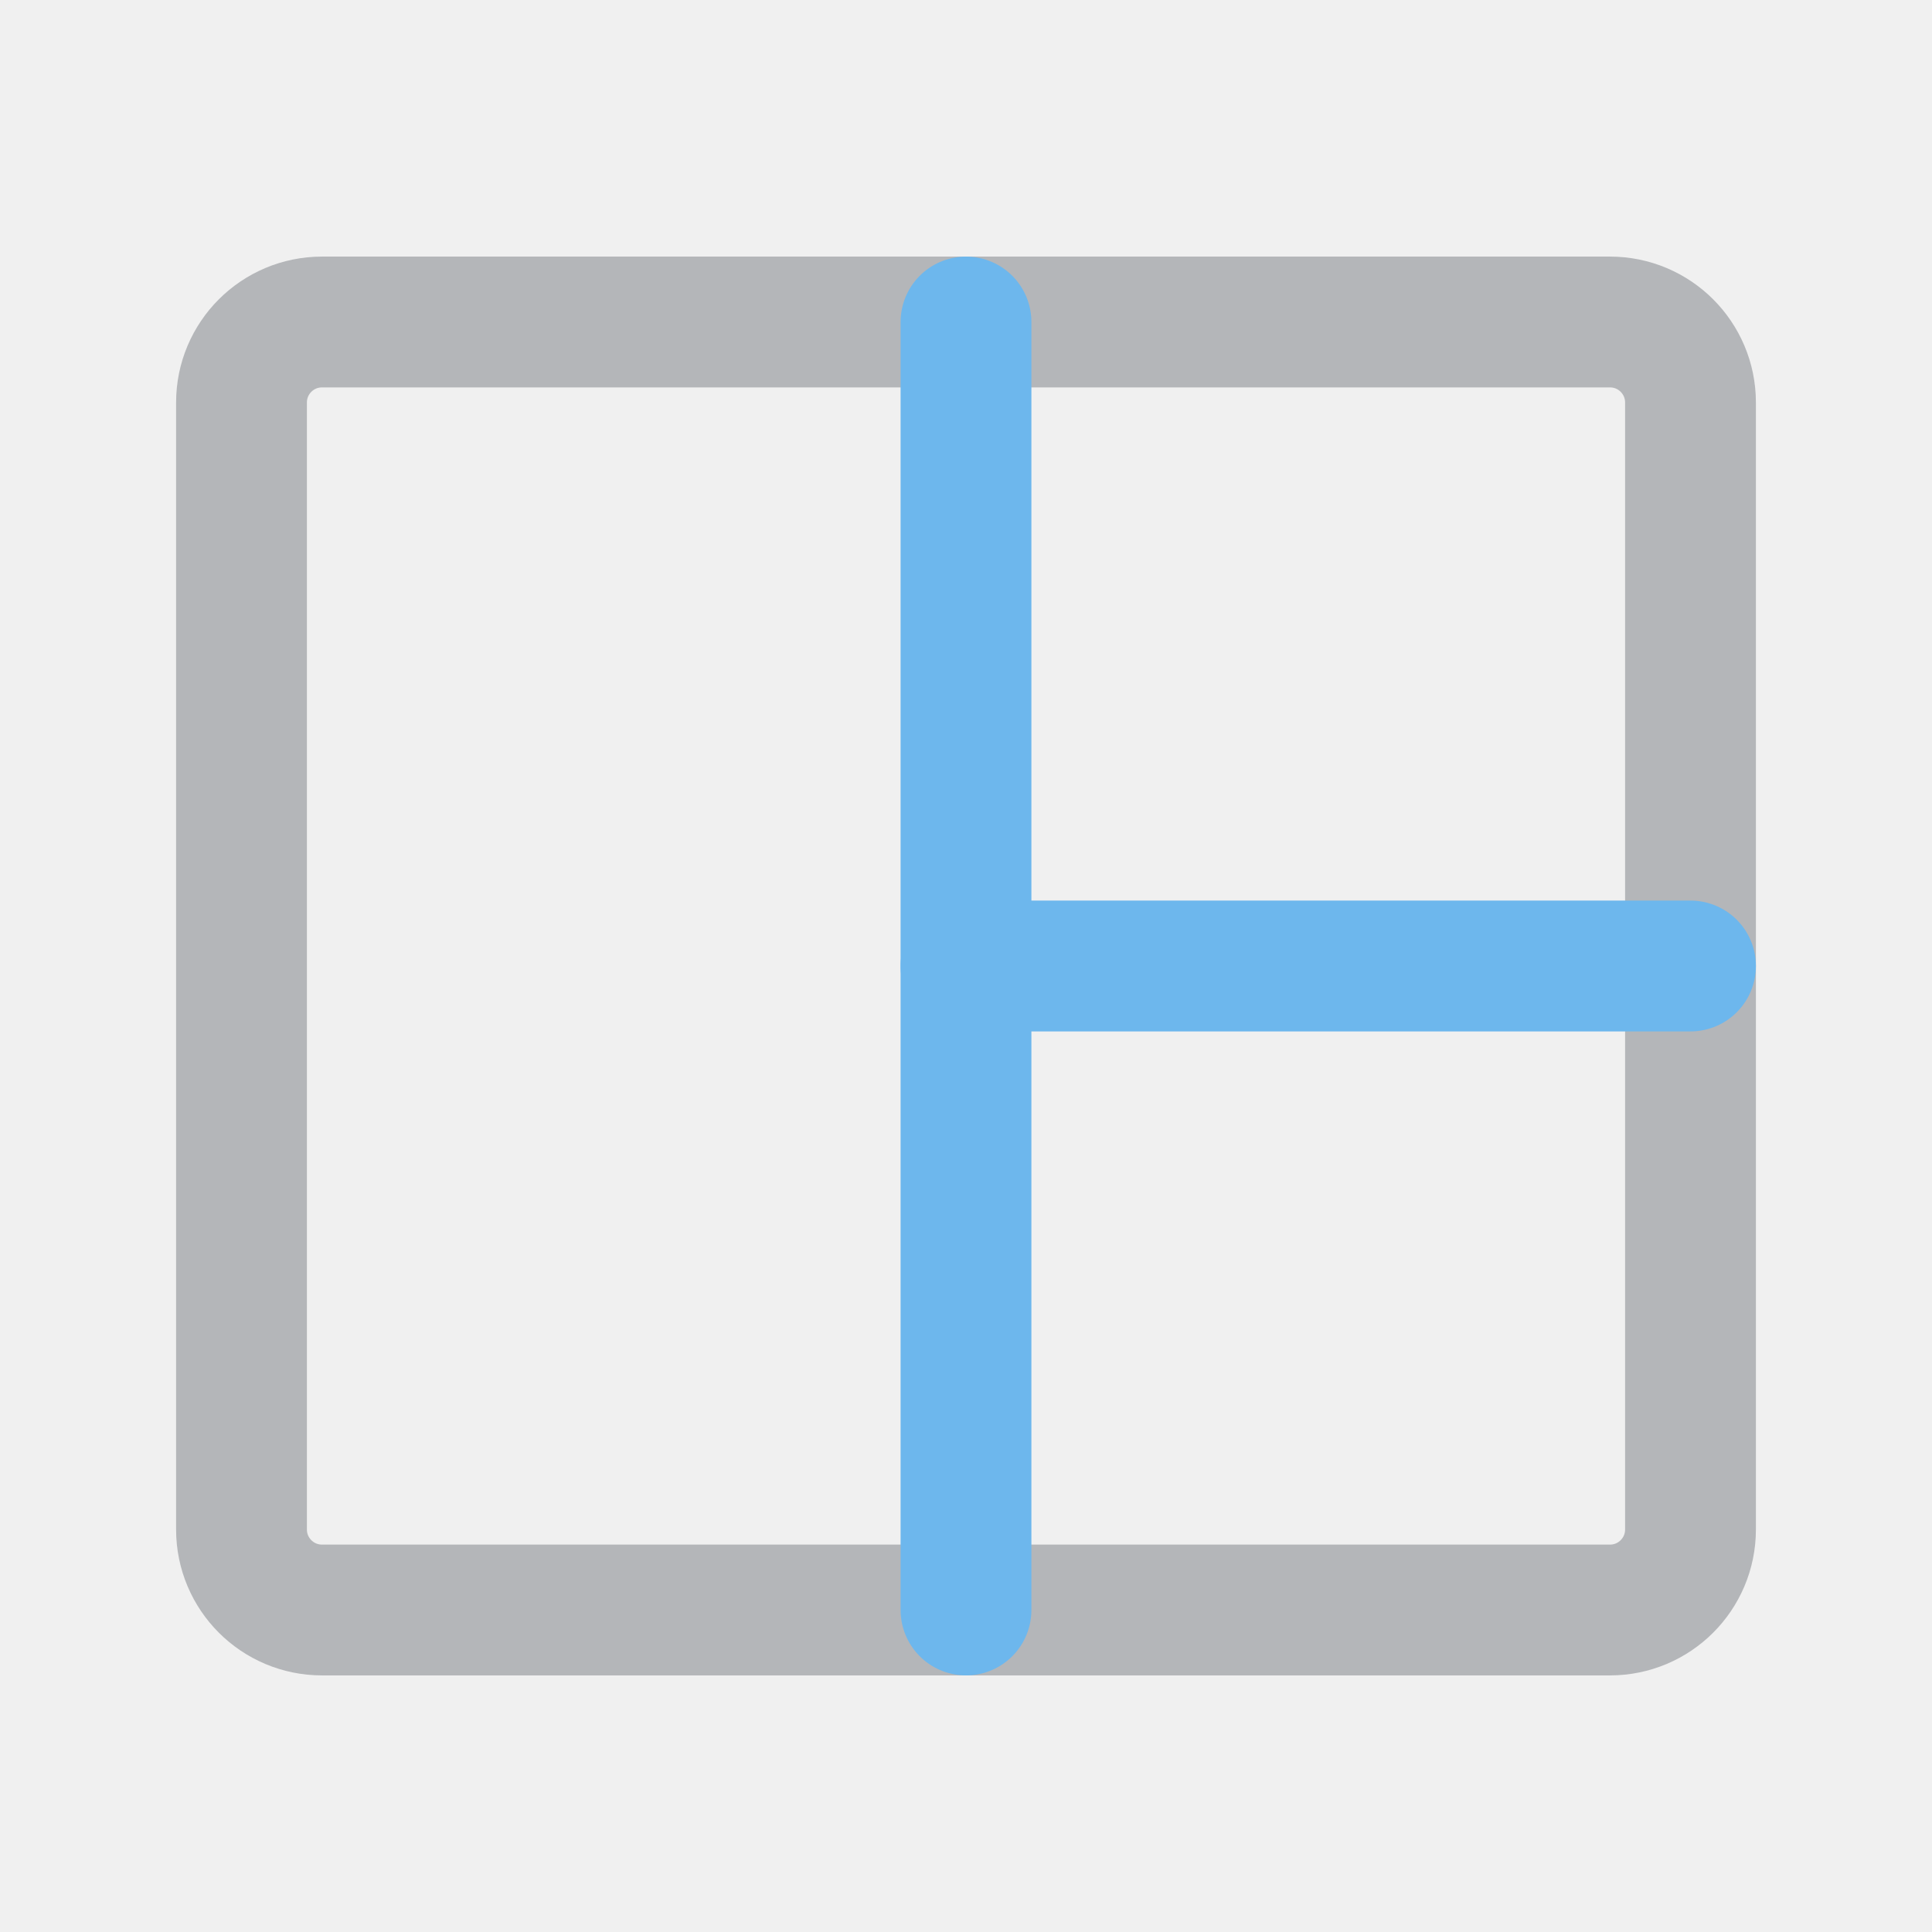
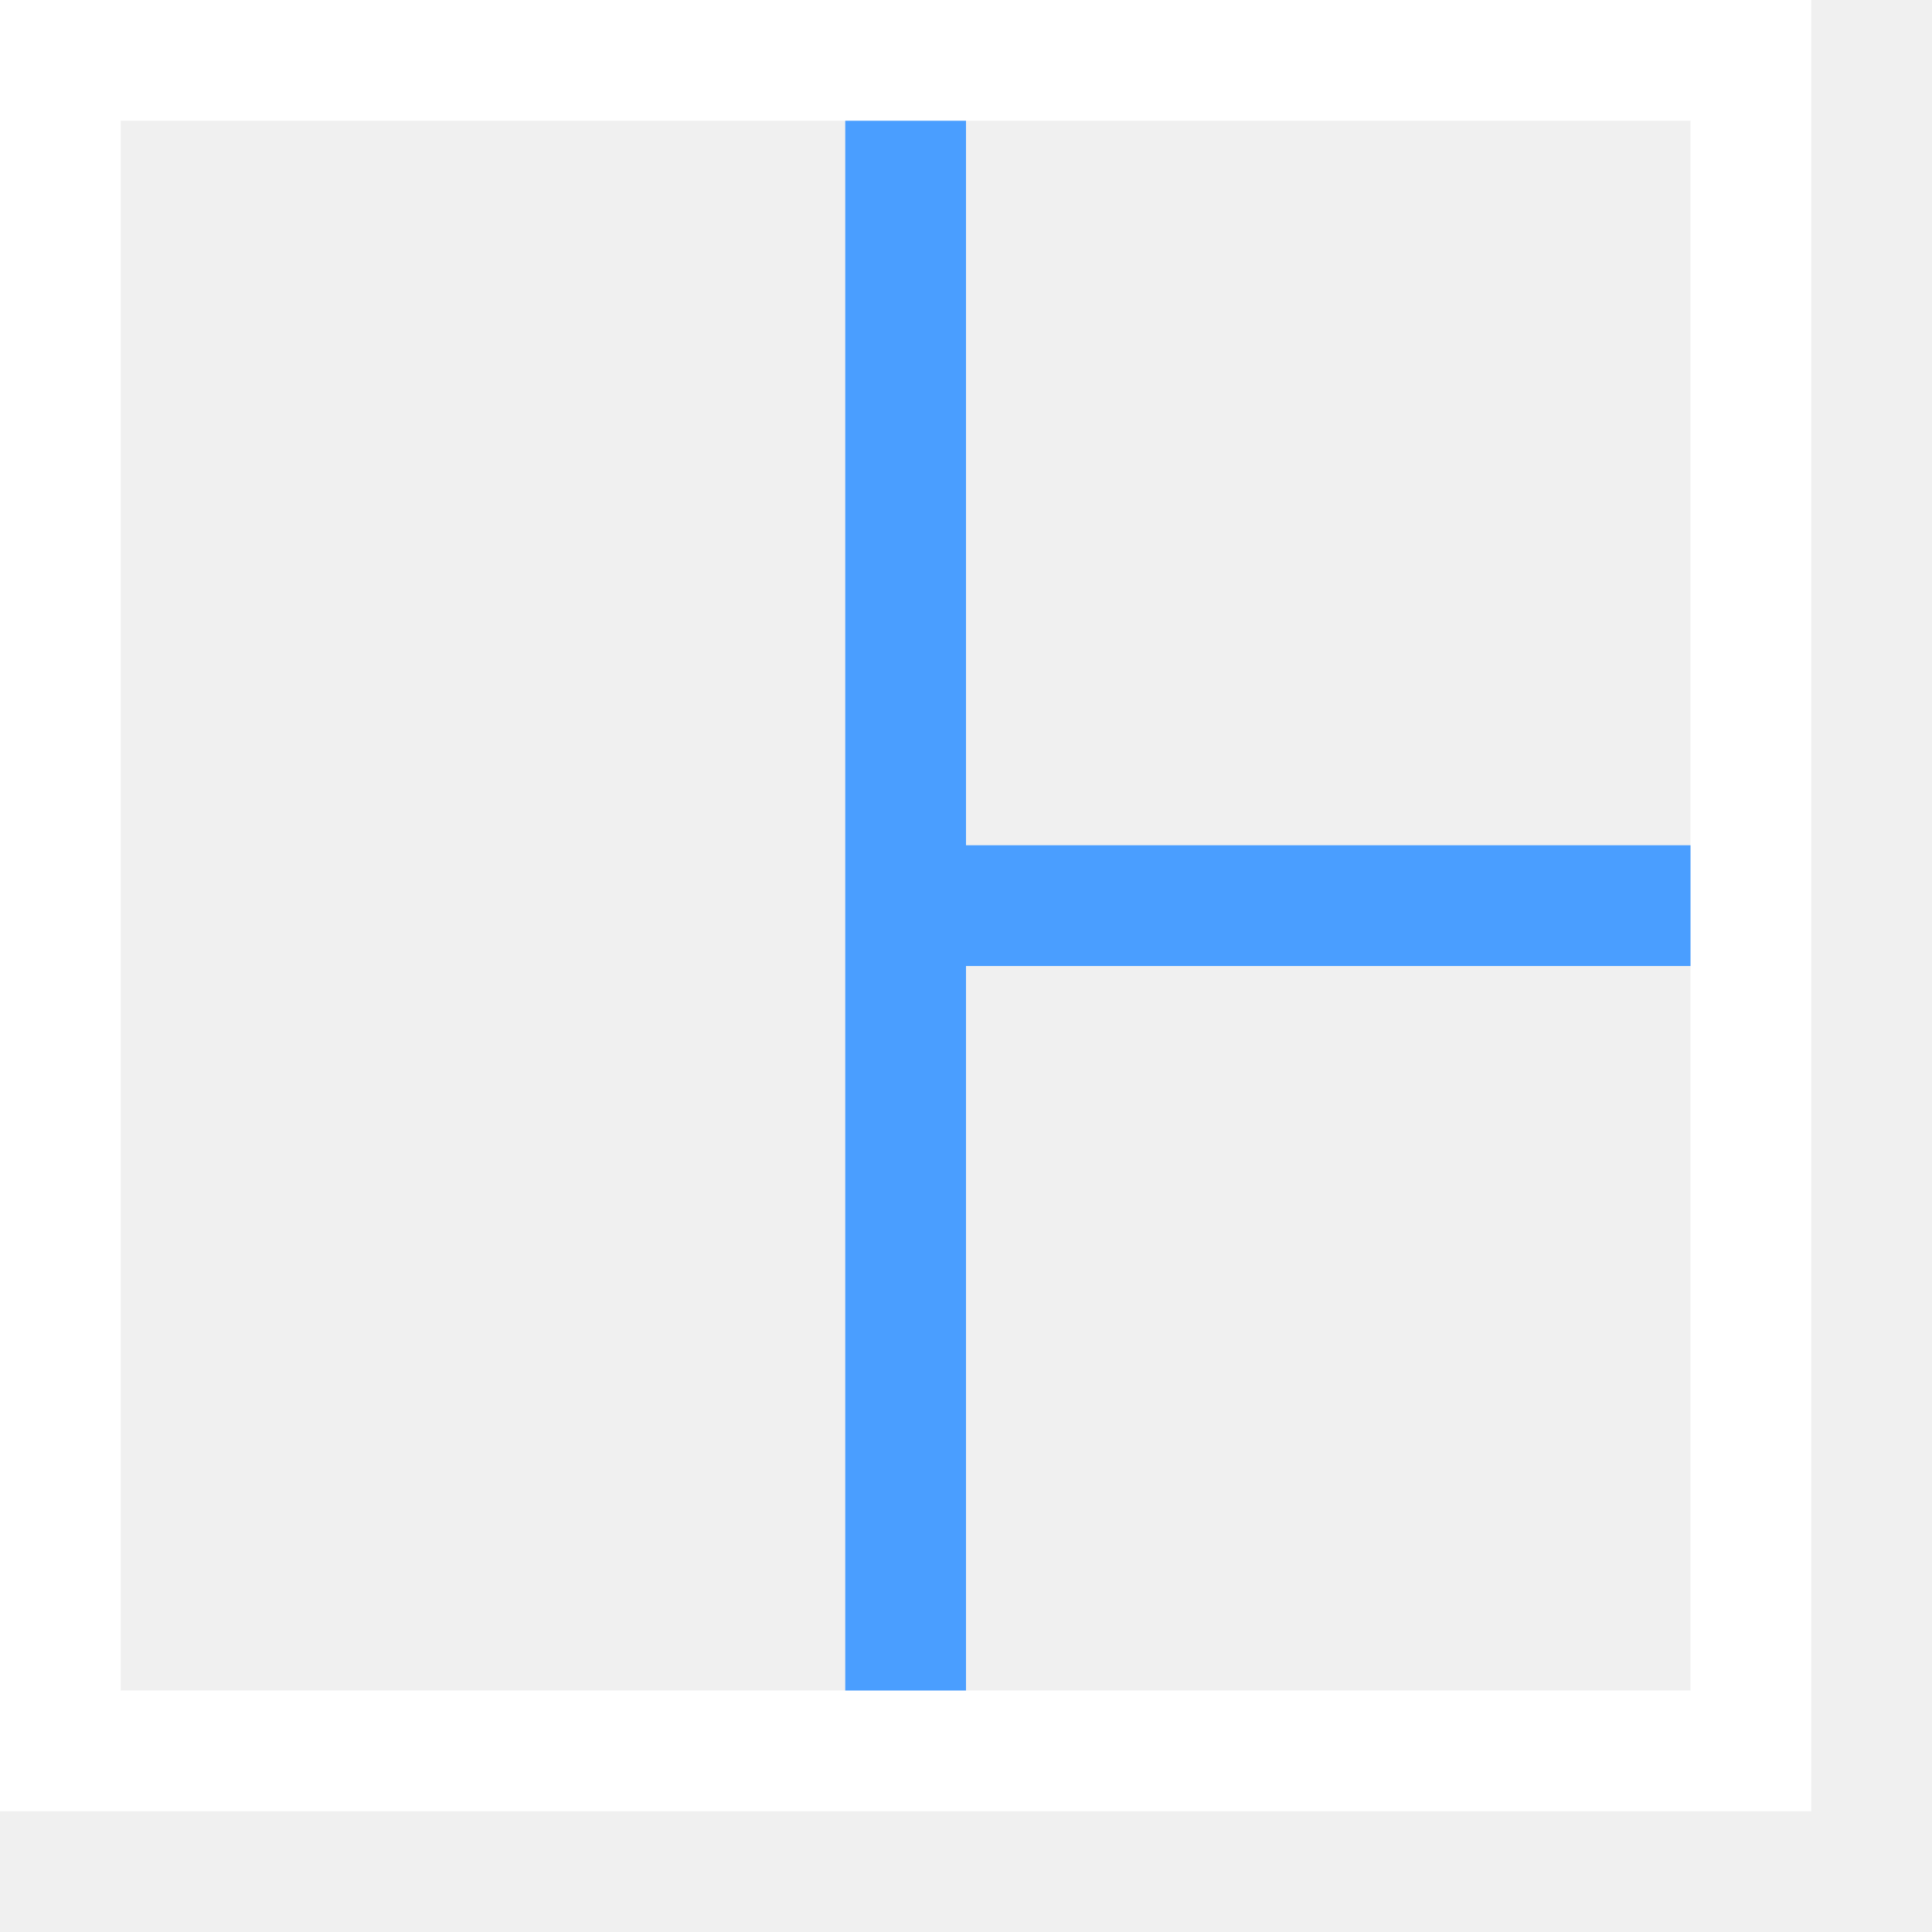
- <svg xmlns="http://www.w3.org/2000/svg" viewBox="0 0 24 24" fill="none" stroke-linecap="round">
-   <rect x="3" y="4" width="18" height="16" rx="1" stroke="#B4B6B9" stroke-width="1.625" />
-   <g stroke="#6DB7ED" stroke-width="1.625">
-     <line x1="12" y1="4" x2="12" y2="20" />
-     <line x1="12" y1="12" x2="21" y2="12" />
-   </g>
+ <svg xmlns="http://www.w3.org/2000/svg" width="16" height="16" viewBox="0 0 16 16" stroke-width="1" stroke-linecap="butt" stroke-linejoin="miter">
+   <path d="M0.5 0.5H14.5V14.5H0.5Z" fill="none" stroke="#ffffff" />
+   <path d="M7.5 1L7.5 14" fill="none" stroke="#4a9eff" />
+   <path d="M8 7.5L14 7.5" fill="none" stroke="#4a9eff" />
</svg>
